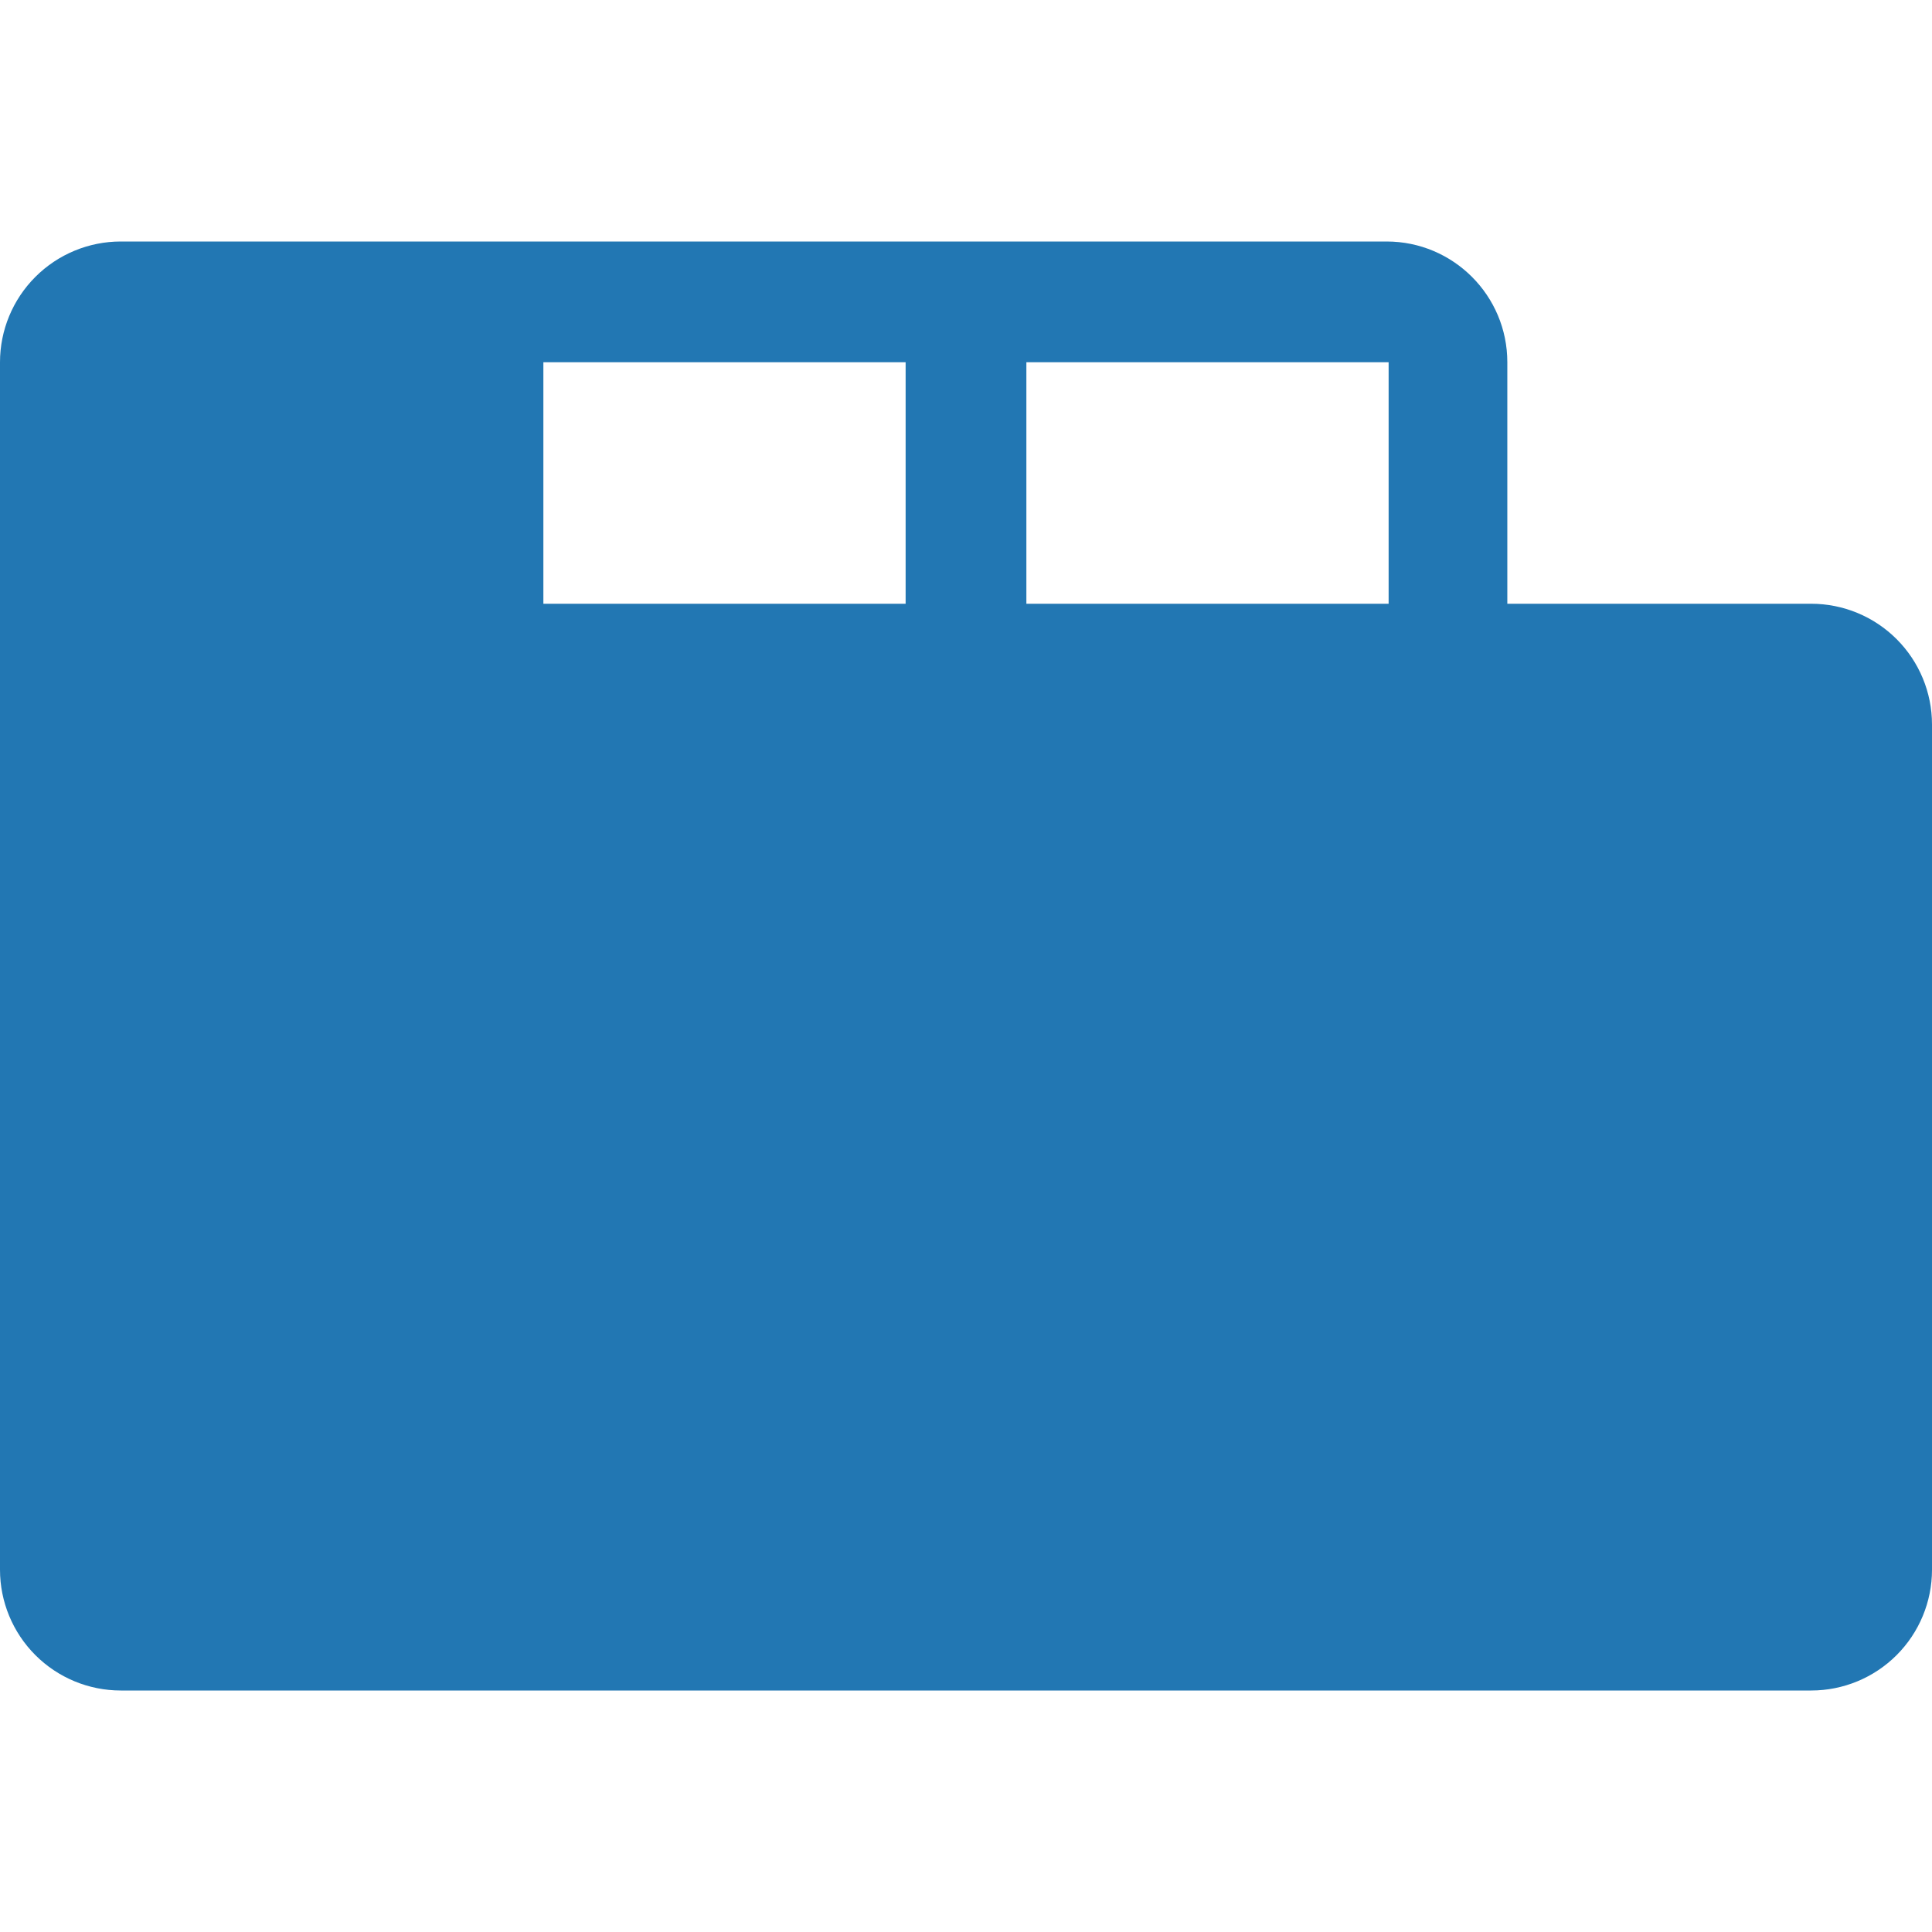
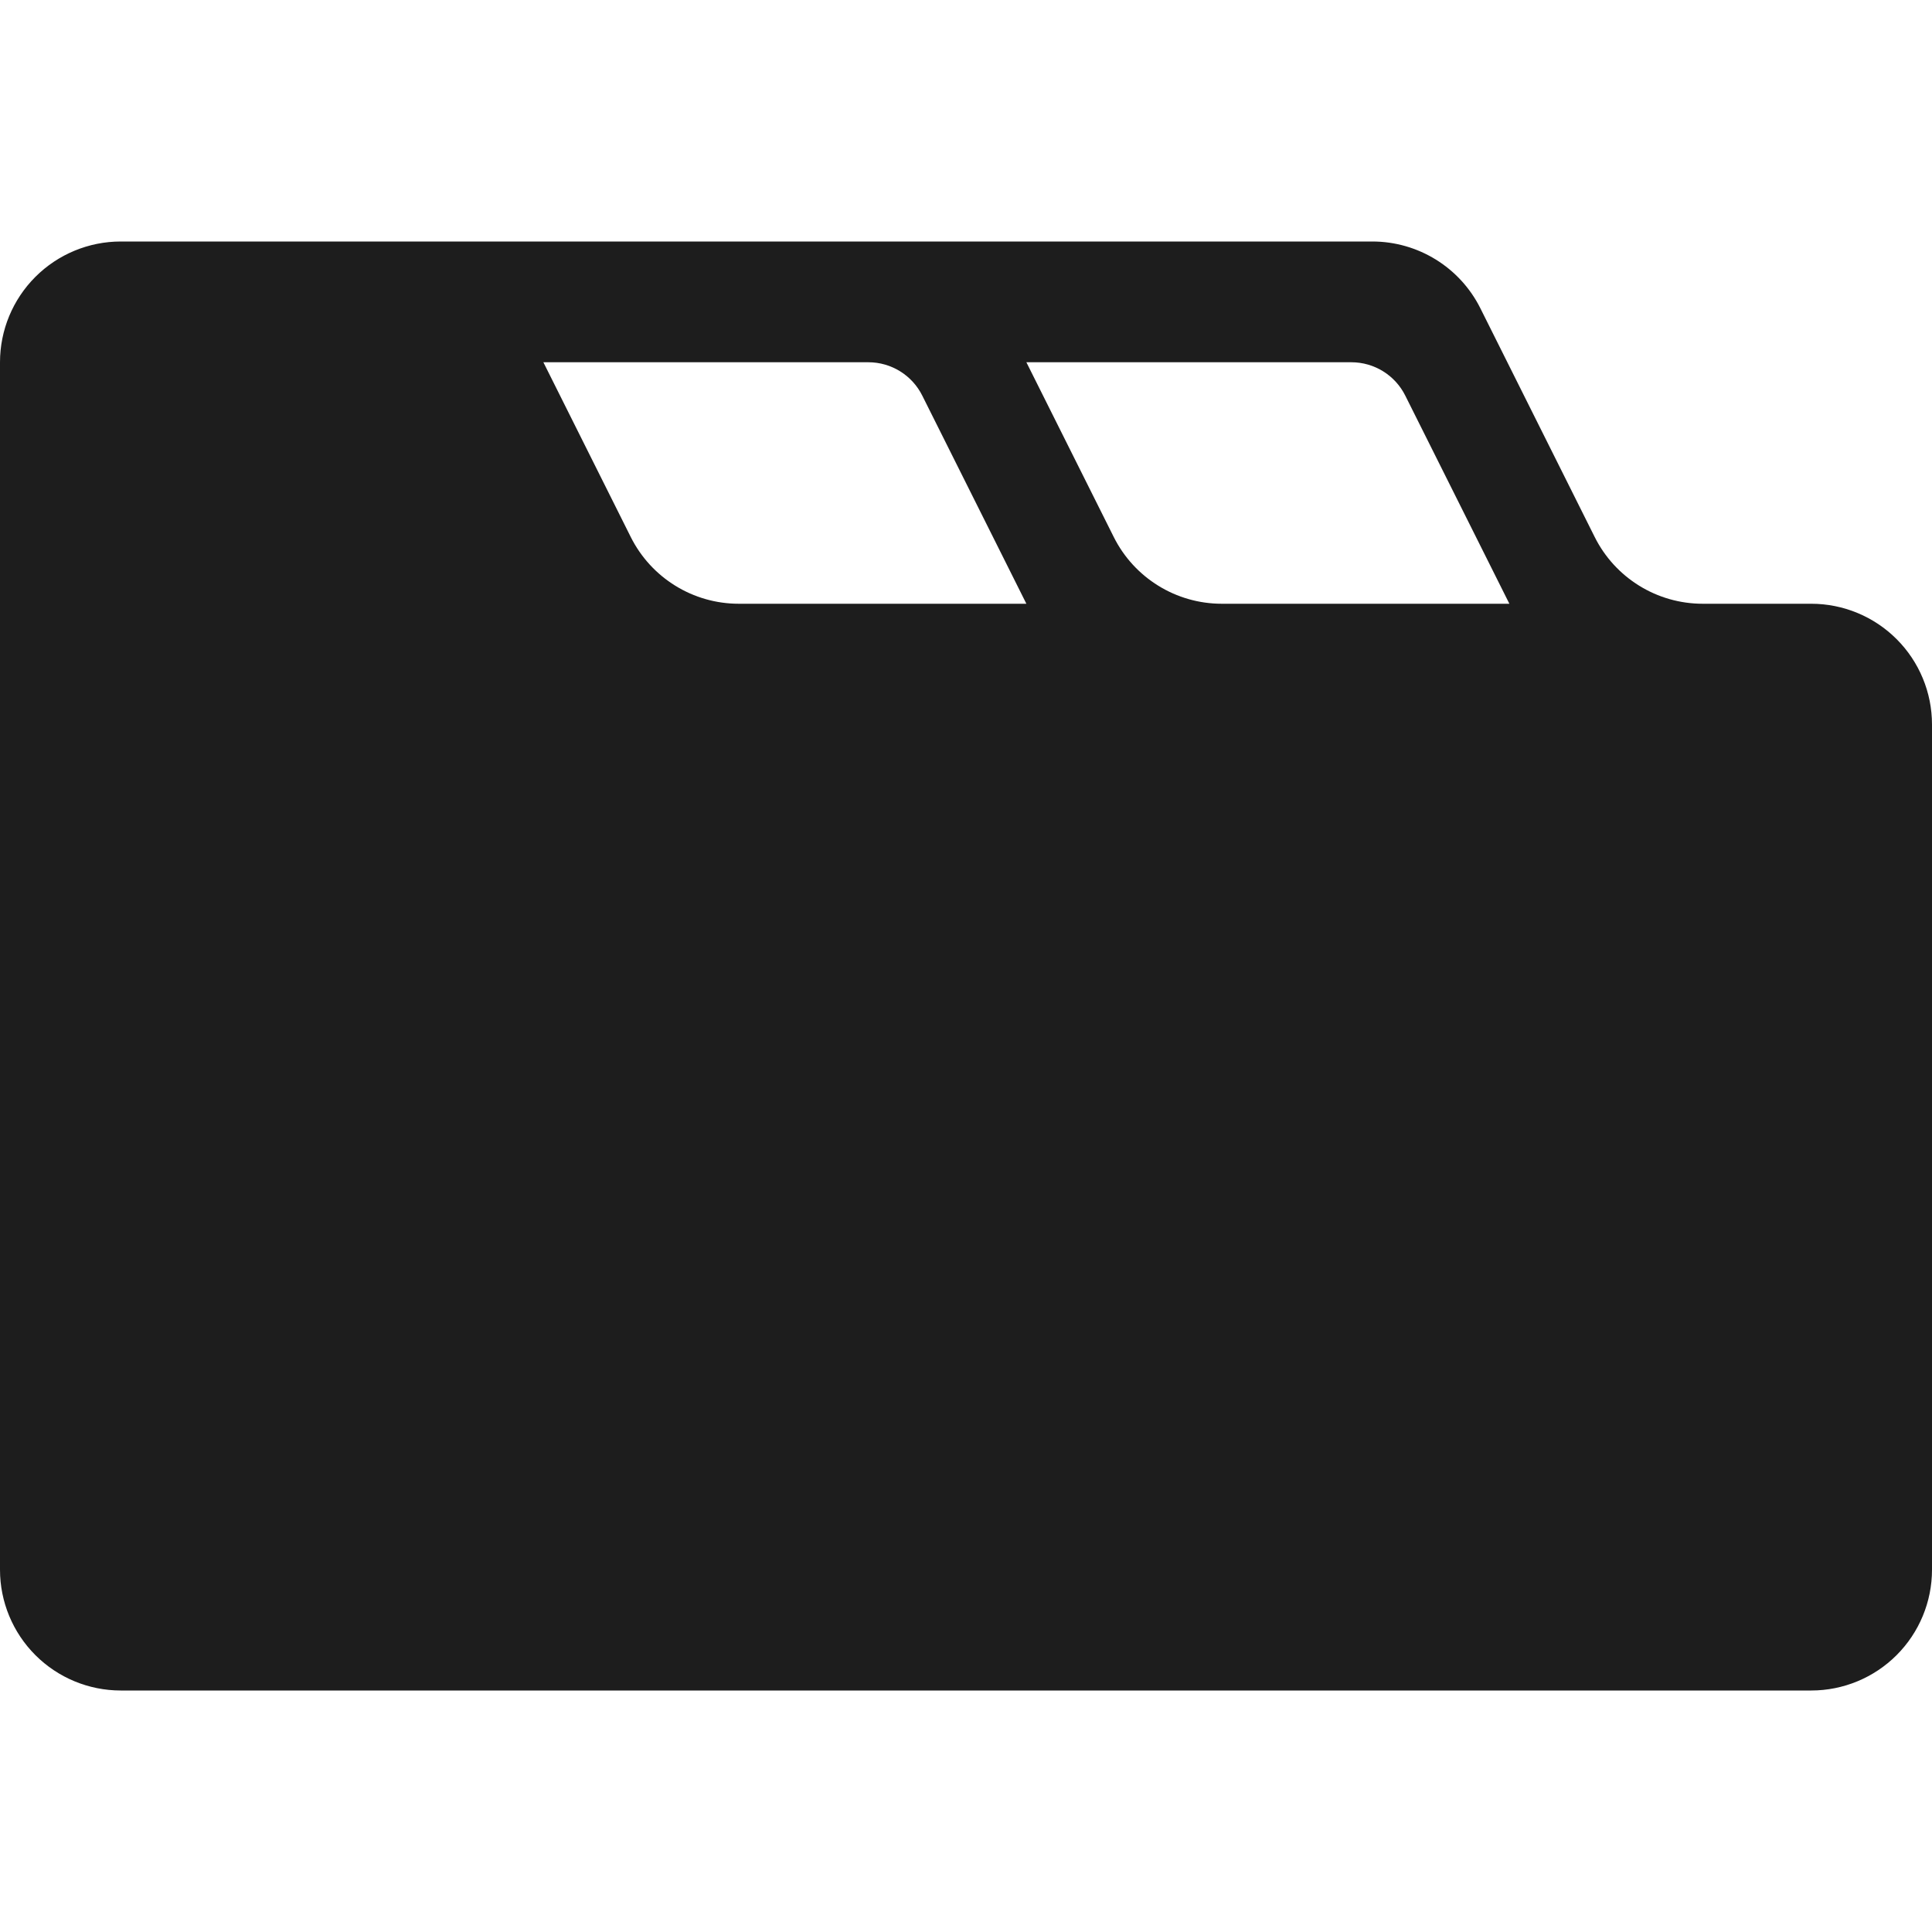
<svg xmlns="http://www.w3.org/2000/svg" width="100%" height="100%" viewBox="0 0 32 32" version="1.1" xml:space="preserve" style="fill-rule:evenodd;clip-rule:evenodd;stroke-linejoin:round;stroke-miterlimit:2;">
  <g transform="matrix(1,0,0,1,-220,-145)">
    <g id="tabs" transform="matrix(0.016,0,0,0.032,220,145)">
      <rect x="0" y="0" width="2000" height="1000" style="fill:none;" />
      <clipPath id="_clip1">
        <rect x="0" y="0" width="2000" height="1000" />
      </clipPath>
      <g clip-path="url(#_clip1)">
        <g transform="matrix(62.5,0,0,31.25,-4437.5,-7536.75)">
-           <path d="M88,247.176L88,251.176L94,251.176L94,247.176L88,247.176ZM80,251.176L86,251.176L86,247.176L80,247.176L80,251.176ZM71,247.176C71,246.645 71.211,246.137 71.586,245.762C71.961,245.387 72.47,245.176 73,245.176C77.678,245.176 89.288,245.176 93.966,245.176C95.07,245.176 95.966,246.071 95.966,247.176C95.966,248.921 95.966,251.176 95.966,251.176C95.966,251.176 98.921,251.176 101,251.176C101.53,251.176 102.039,251.387 102.414,251.762C102.789,252.137 103,252.645 103,253.176C103,256.639 103,263.713 103,267.176C103,267.706 102.789,268.215 102.414,268.59C102.039,268.965 101.53,269.176 101,269.176C95.255,269.176 78.746,269.176 73,269.176C72.47,269.176 71.961,268.965 71.586,268.59C71.211,268.215 71,267.706 71,267.176C71,262.656 71,251.696 71,247.176Z" style="fill:rgb(34,119,179);" />
+           <path d="M88,247.176C88,247.176 88.855,248.886 89.447,250.07C89.786,250.748 90.479,251.176 91.236,251.176C92.993,251.176 96,251.176 96,251.176C96,251.176 94.825,248.826 94.276,247.729C94.107,247.39 93.761,247.176 93.382,247.176C91.85,247.176 88,247.176 88,247.176ZM81.447,250.07C81.786,250.748 82.479,251.176 83.236,251.176C84.992,251.176 88,251.176 88,251.176C88,251.176 86.825,248.826 86.276,247.729C86.107,247.39 85.761,247.176 85.382,247.176C83.85,247.176 80,247.176 80,247.176C80,247.176 80.855,248.886 81.447,250.07ZM71,247.176C71,246.645 71.211,246.137 71.586,245.762C71.961,245.387 72.47,245.176 73,245.176C77.795,245.176 89.835,245.176 93.73,245.176C94.487,245.176 95.18,245.604 95.519,246.281C96.058,247.36 96.874,248.992 97.413,250.07C97.752,250.748 98.444,251.176 99.202,251.176C99.743,251.176 100.393,251.176 101,251.176C101.53,251.176 102.039,251.387 102.414,251.762C102.789,252.137 103,252.645 103,253.176C103,256.639 103,263.713 103,267.176C103,267.706 102.789,268.215 102.414,268.59C102.039,268.965 101.53,269.176 101,269.176C95.255,269.176 78.746,269.176 73,269.176C72.47,269.176 71.961,268.965 71.586,268.59C71.211,268.215 71,267.706 71,267.176C71,262.656 71,251.696 71,247.176Z" style="fill:rgb(29,29,29);" />
        </g>
      </g>
    </g>
  </g>
</svg>
